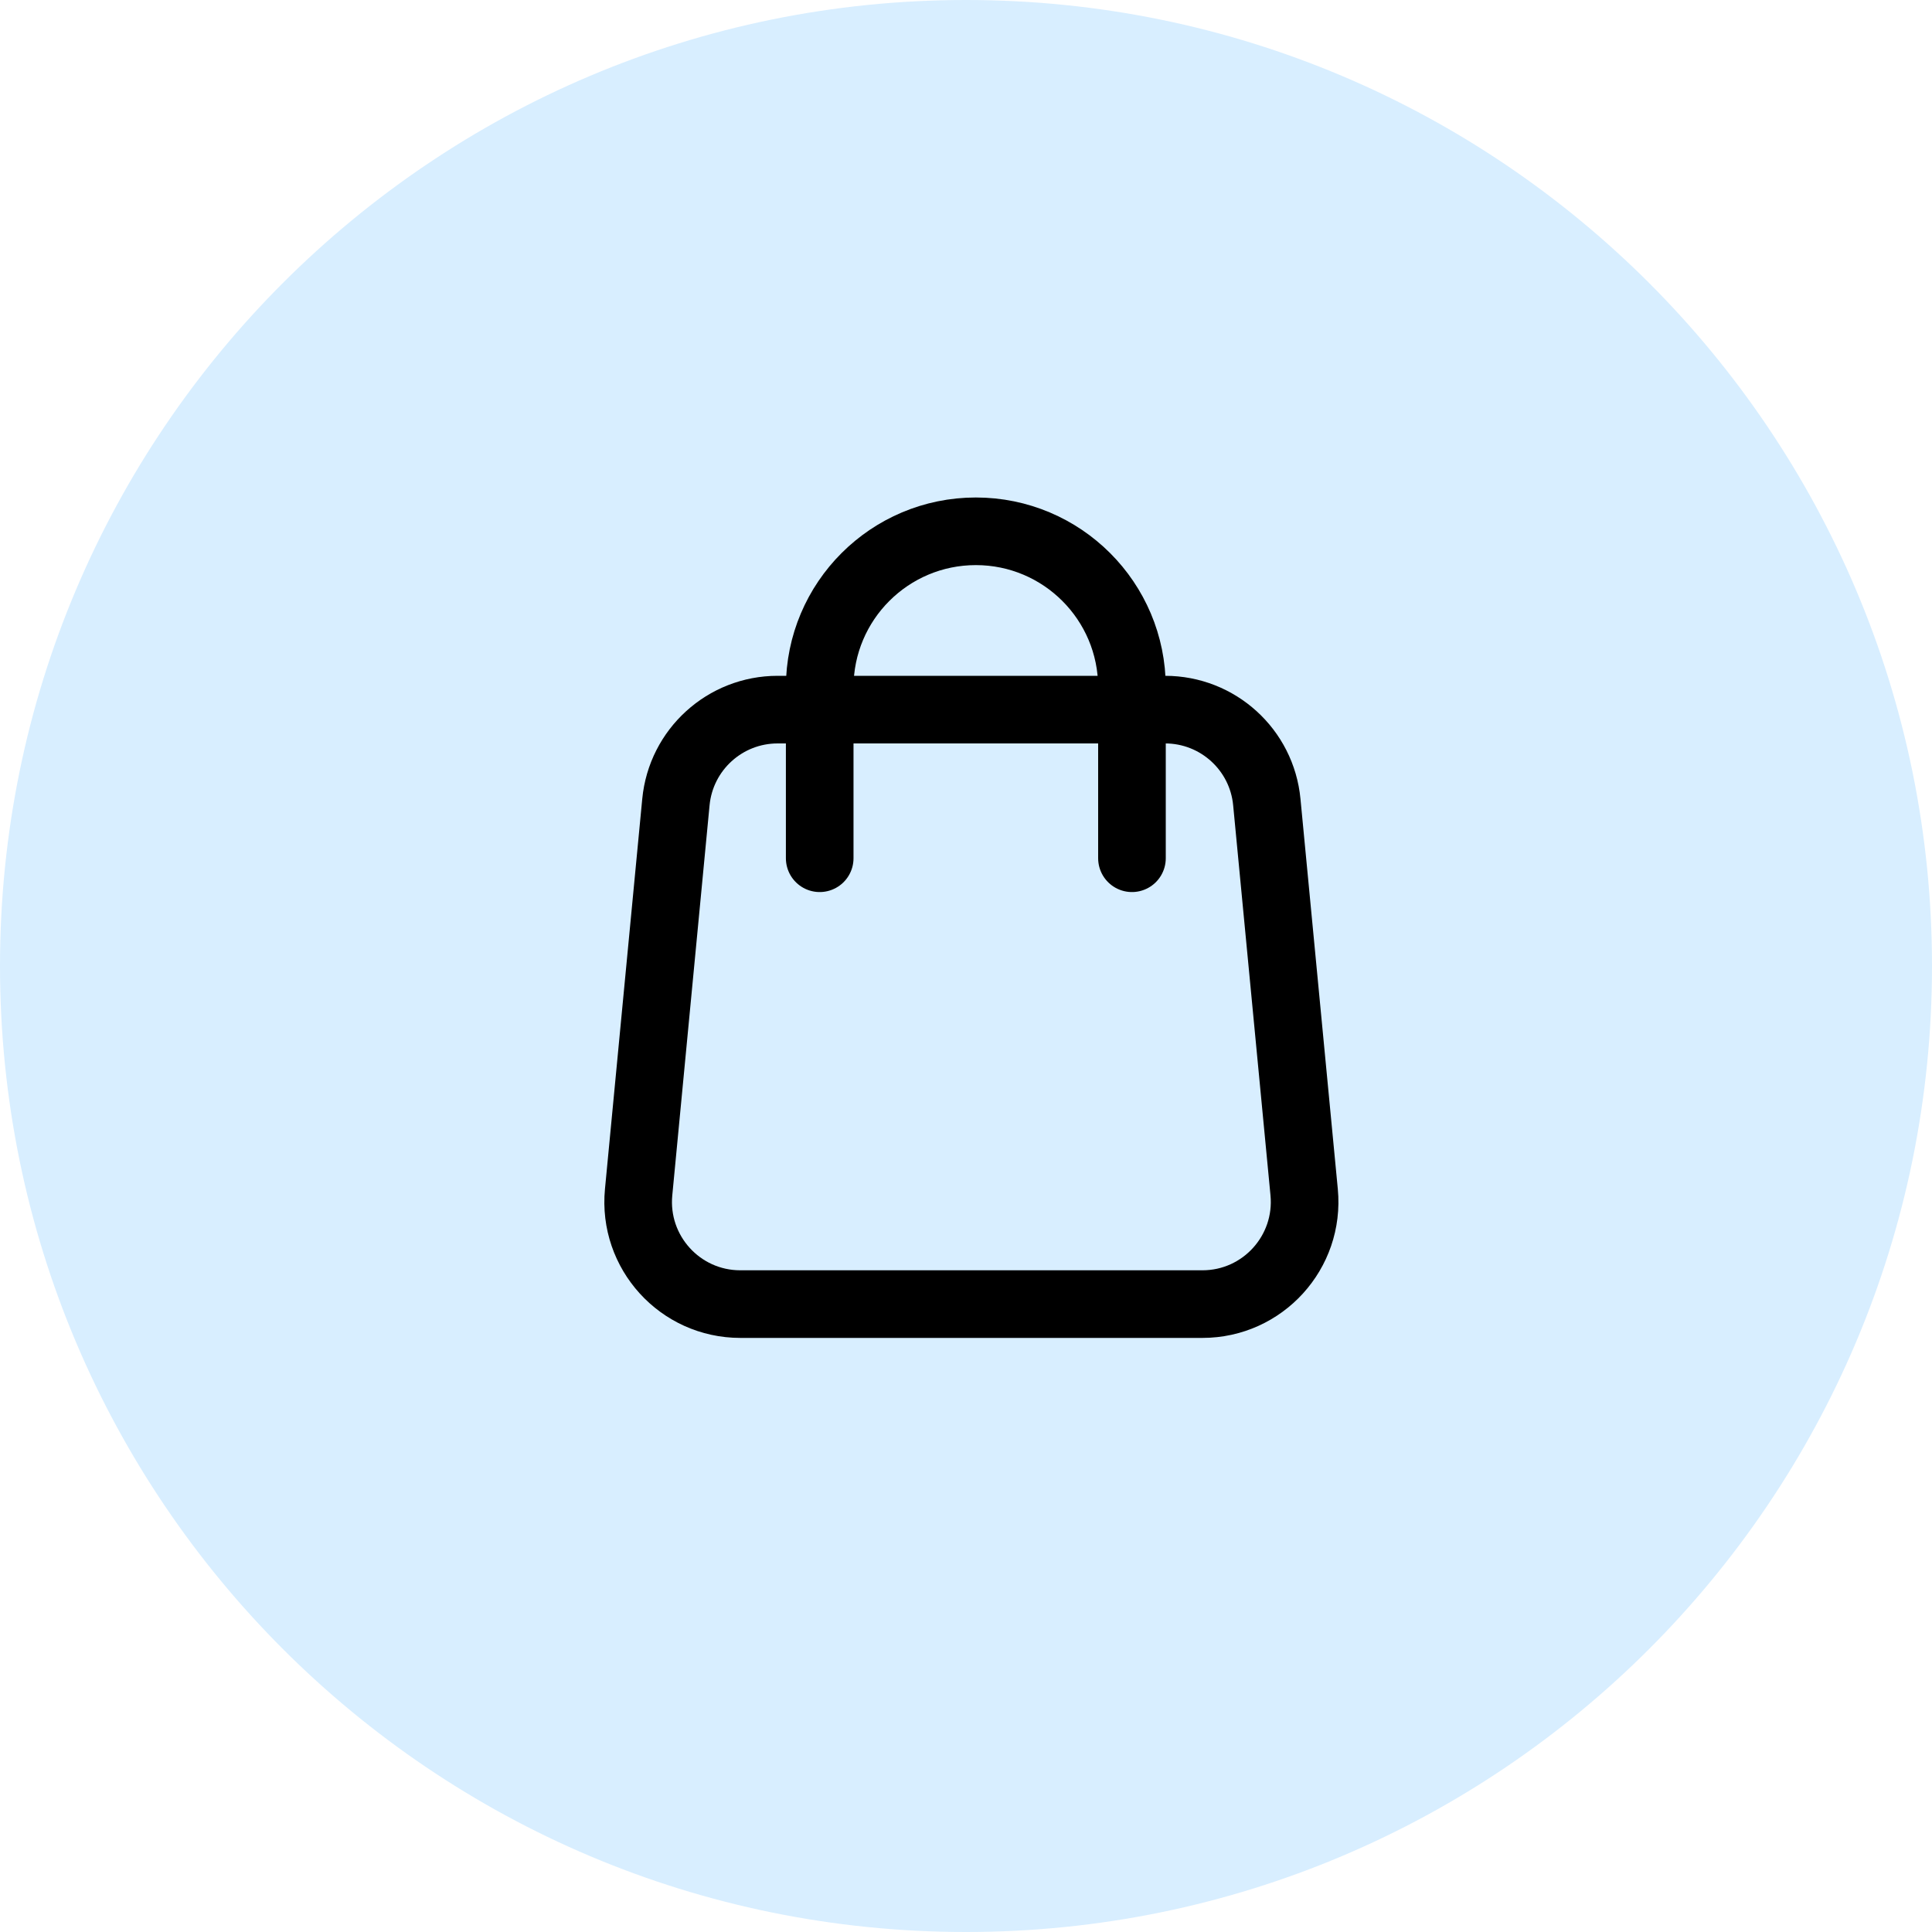
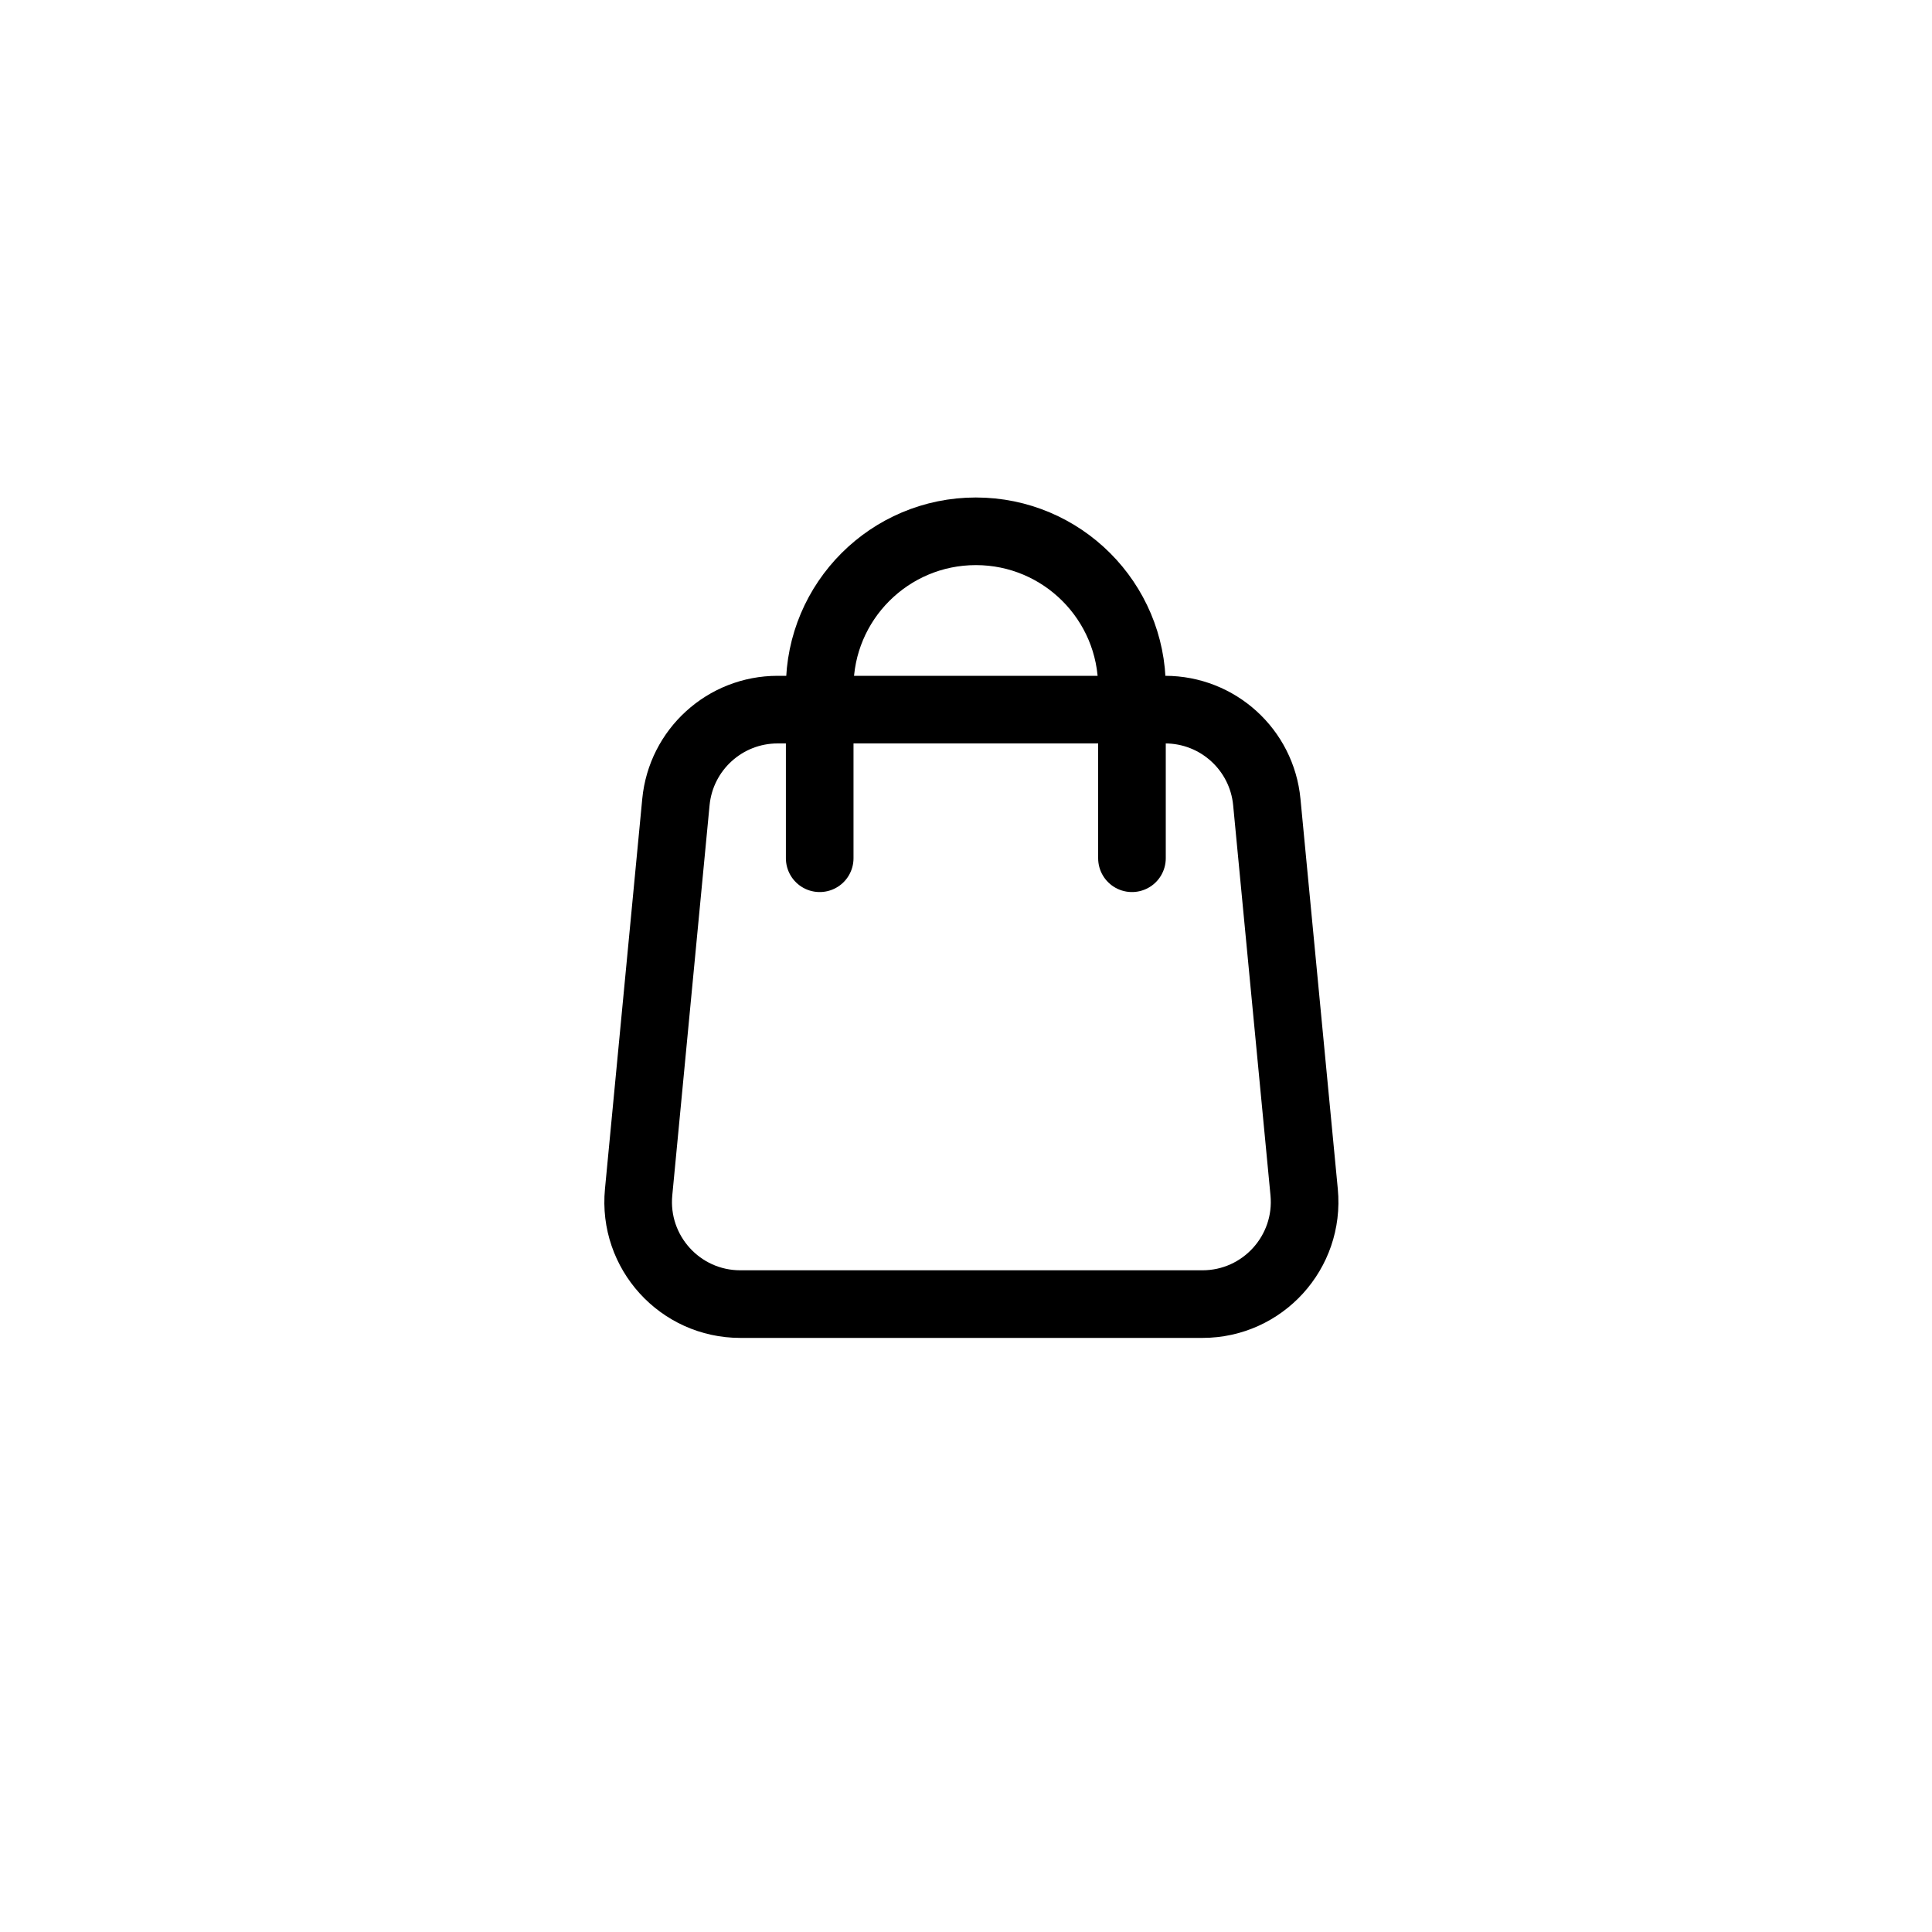
<svg xmlns="http://www.w3.org/2000/svg" width="40" height="40" viewBox="0 0 40 40" fill="none">
-   <rect width="40" height="40" rx="20" fill="#D8EEFF" />
  <path d="M13.994 16.606C14.098 15.521 15.009 14.692 16.1 14.692H24.122C25.213 14.692 26.125 15.521 26.228 16.606L27.001 24.683C27.119 25.925 26.143 27 24.895 27H15.327C14.079 27 13.103 25.925 13.222 24.683L13.994 16.606Z" stroke="black" stroke-width="1.4" />
  <path d="M16.971 17.769V14.232C16.971 12.447 18.419 11 20.204 11V11V11C21.989 11 23.436 12.447 23.436 14.232V17.769" stroke="black" stroke-width="1.4" stroke-linecap="round" />
</svg>
